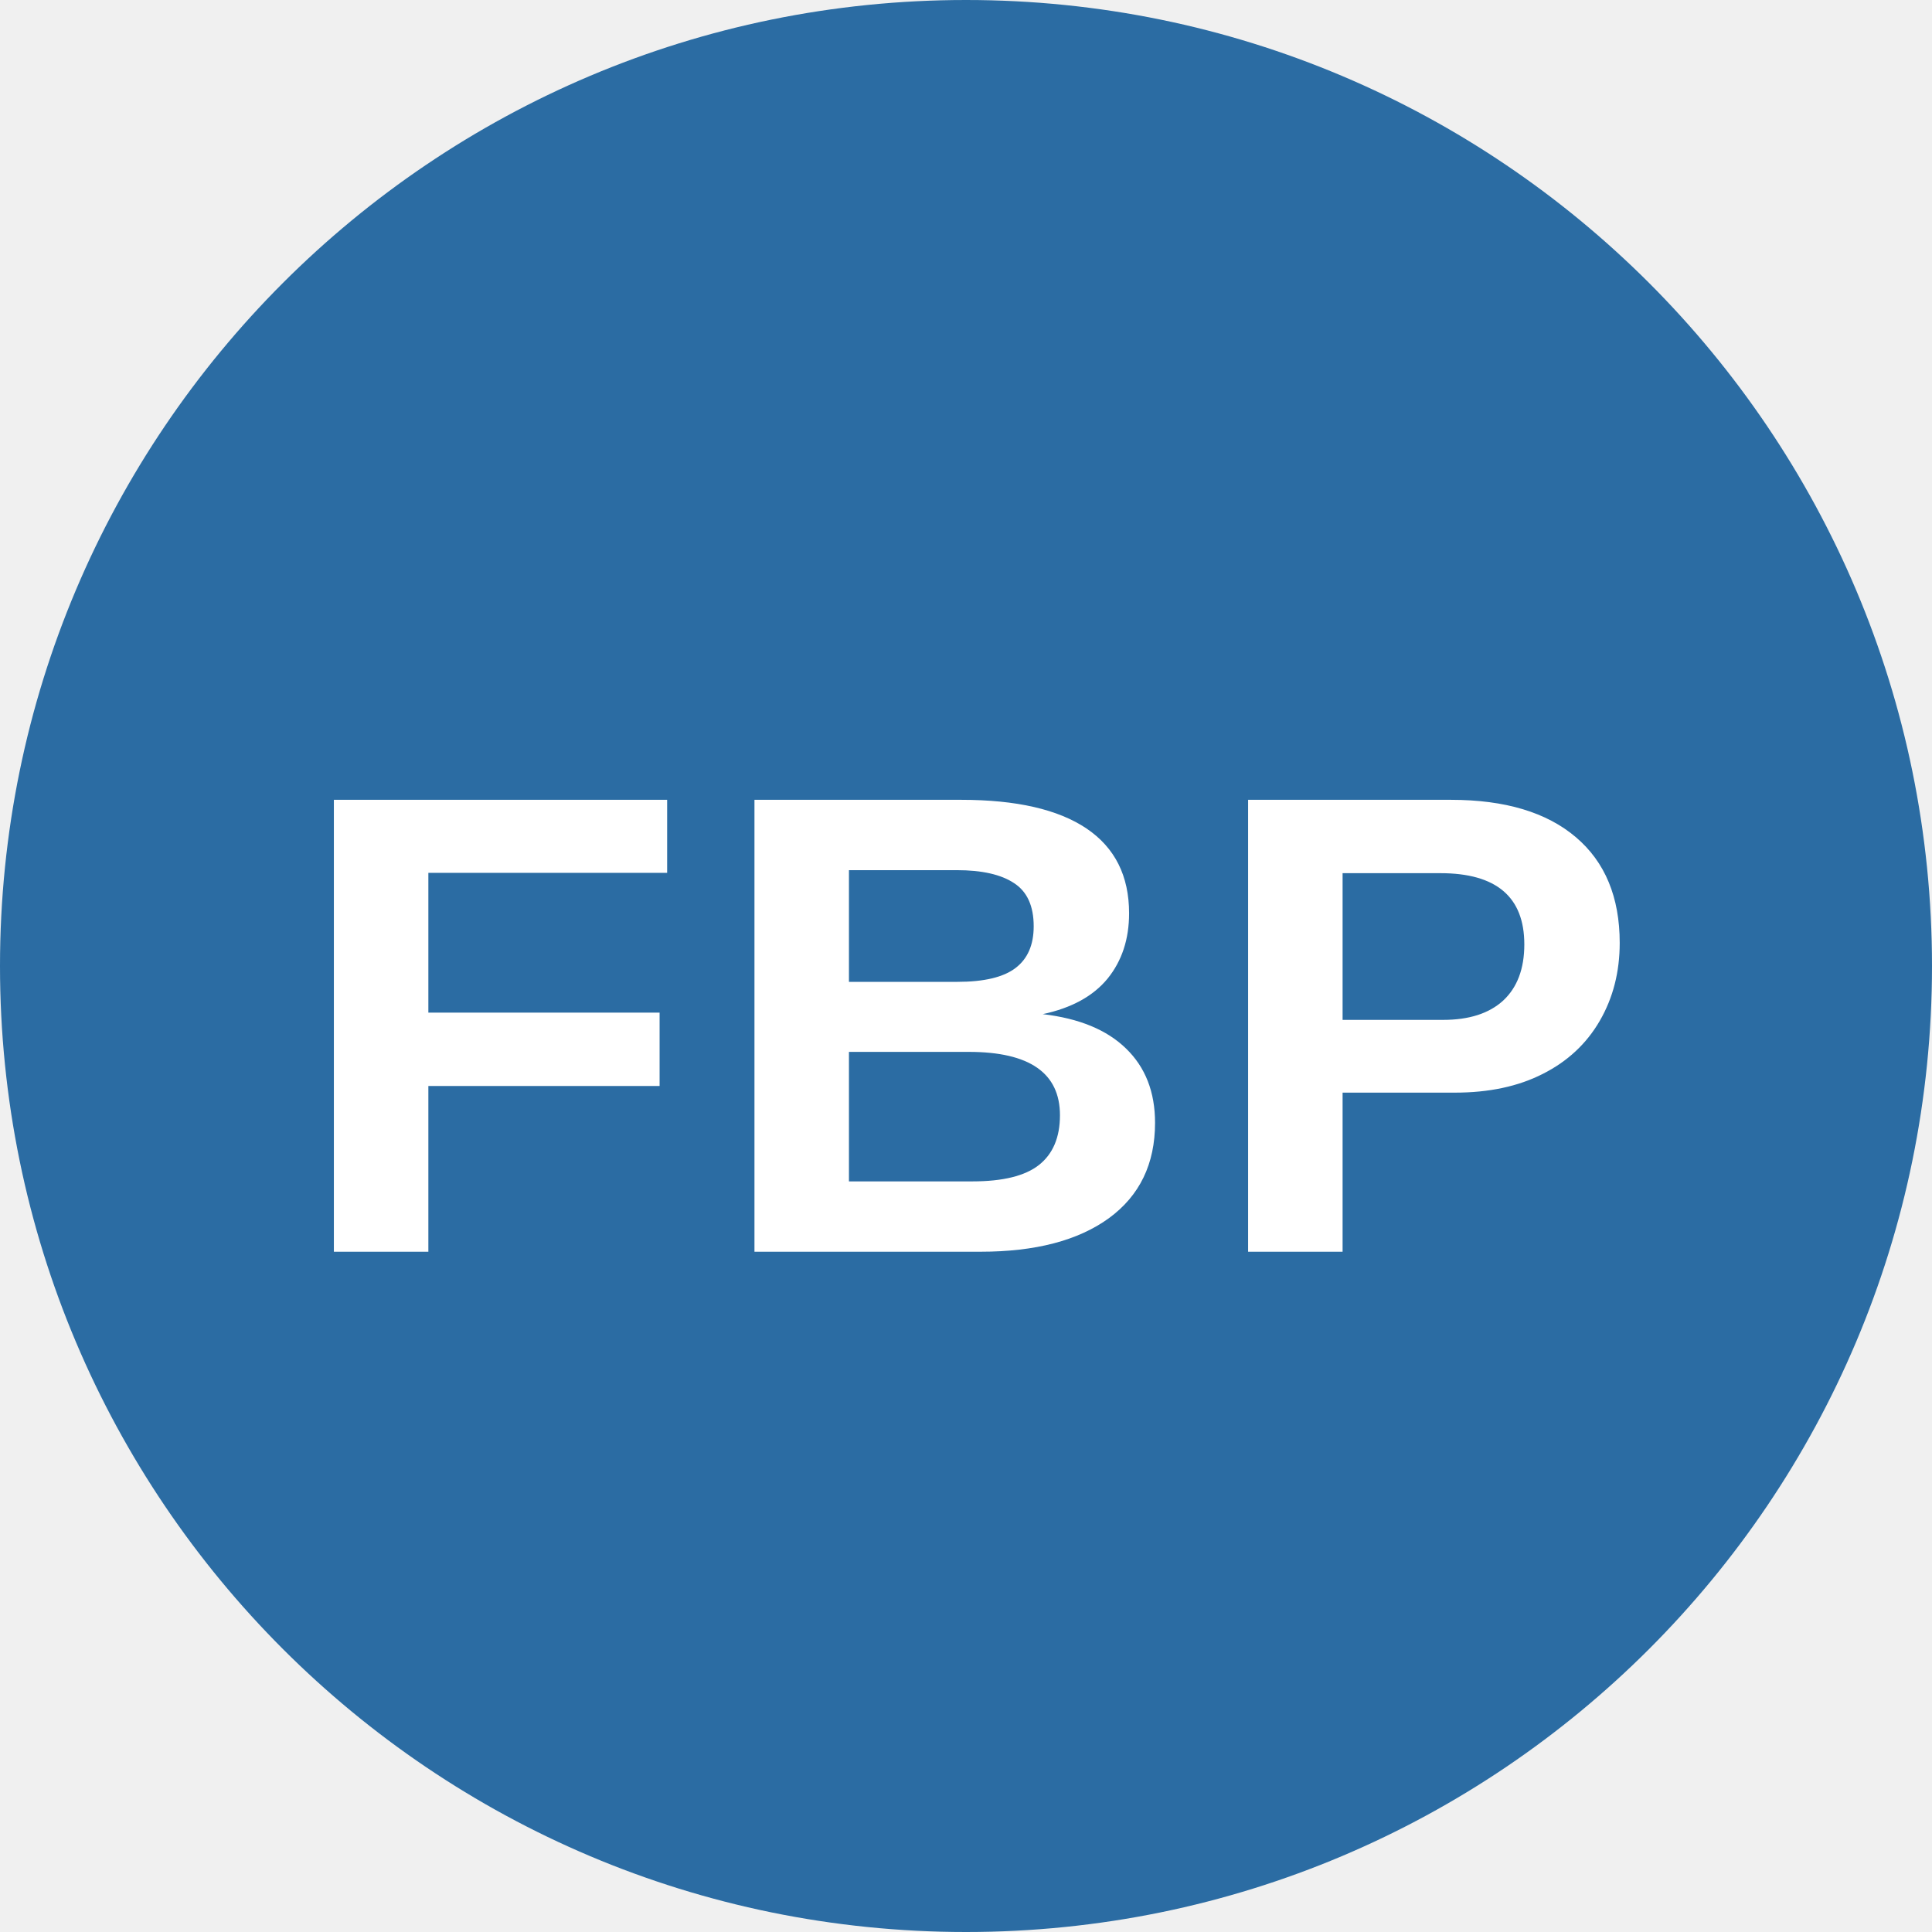
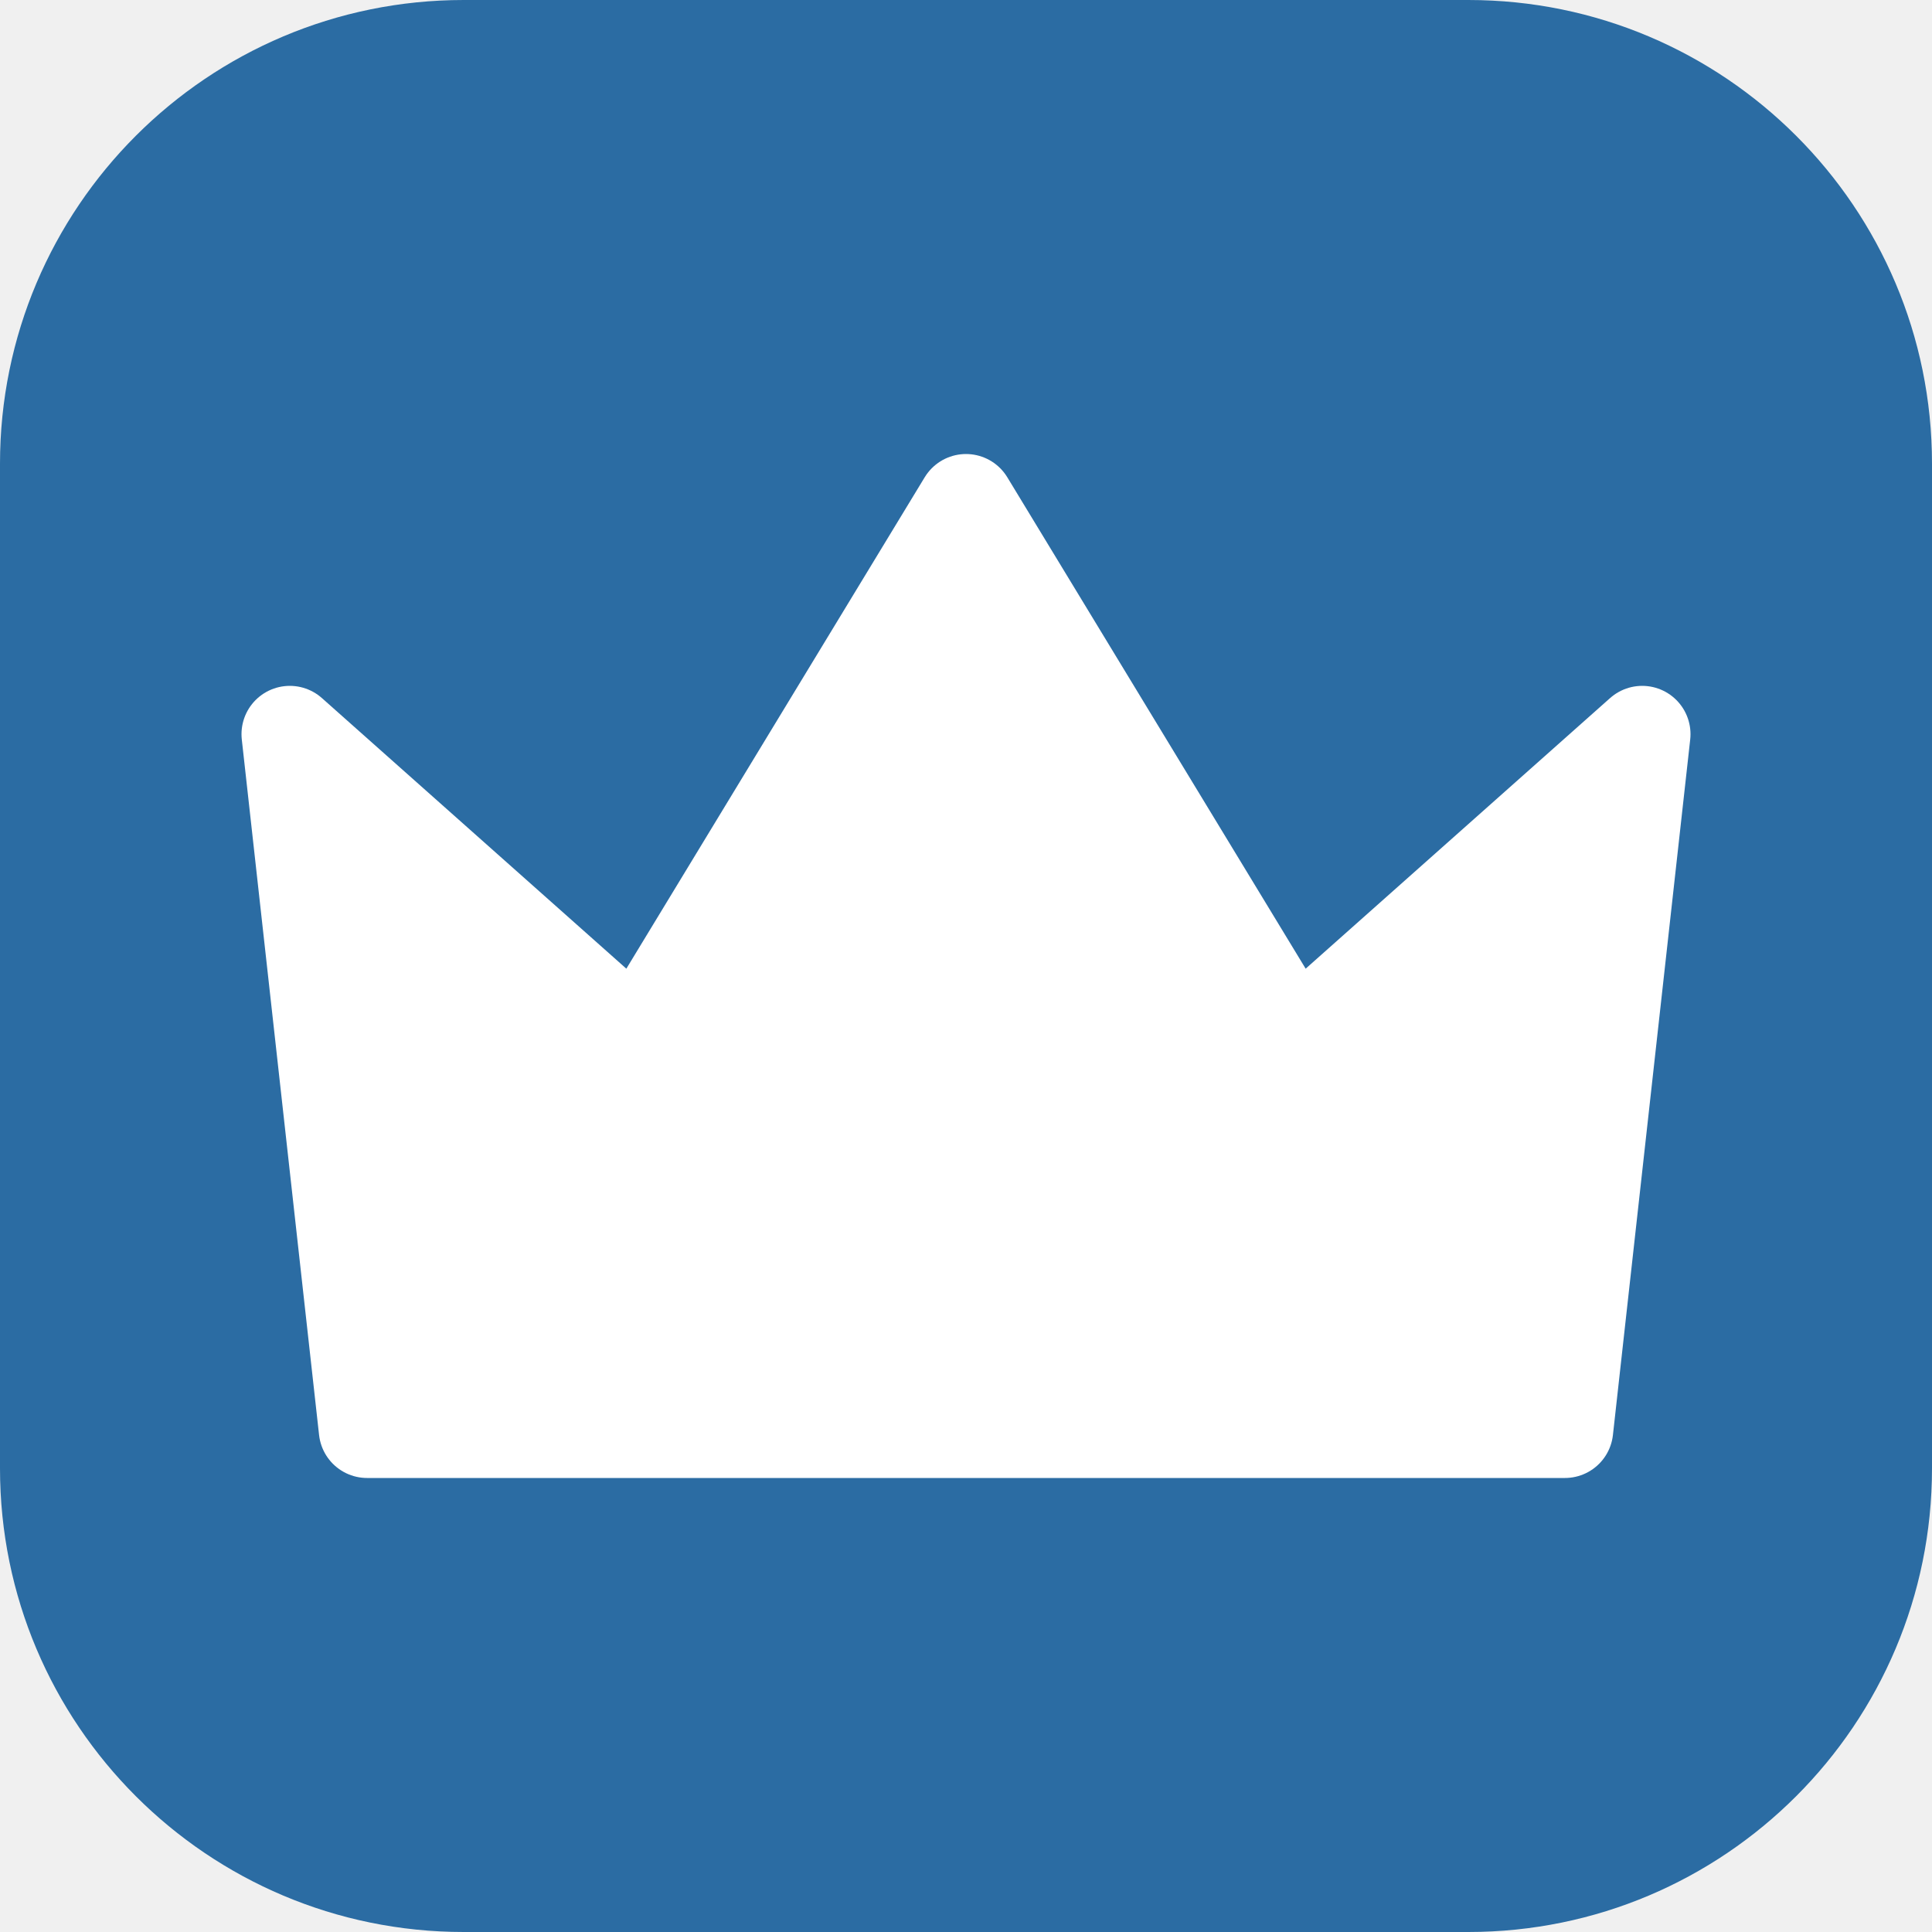
<svg xmlns="http://www.w3.org/2000/svg" viewBox="0 0 100 100">
-   <circle cx="50" cy="50" r="50" fill="#2b6ca3" />
-   <text x="50" y="53" font-family="Arial, sans-serif" font-weight="800" font-size="34" fill="#ffffff" text-anchor="middle" dominant-baseline="central" letter-spacing="1">FBP</text>
+   <rect width="100" height="100" rx="24" fill="#2b6ca3" />
+   <path fill="#ffffff" stroke="#ffffff" stroke-width="5" stroke-linejoin="round" d="M15 38 L33 54 L50 26 L67 54 L85 38 L81 74 L19 74 Z" />
</svg>
